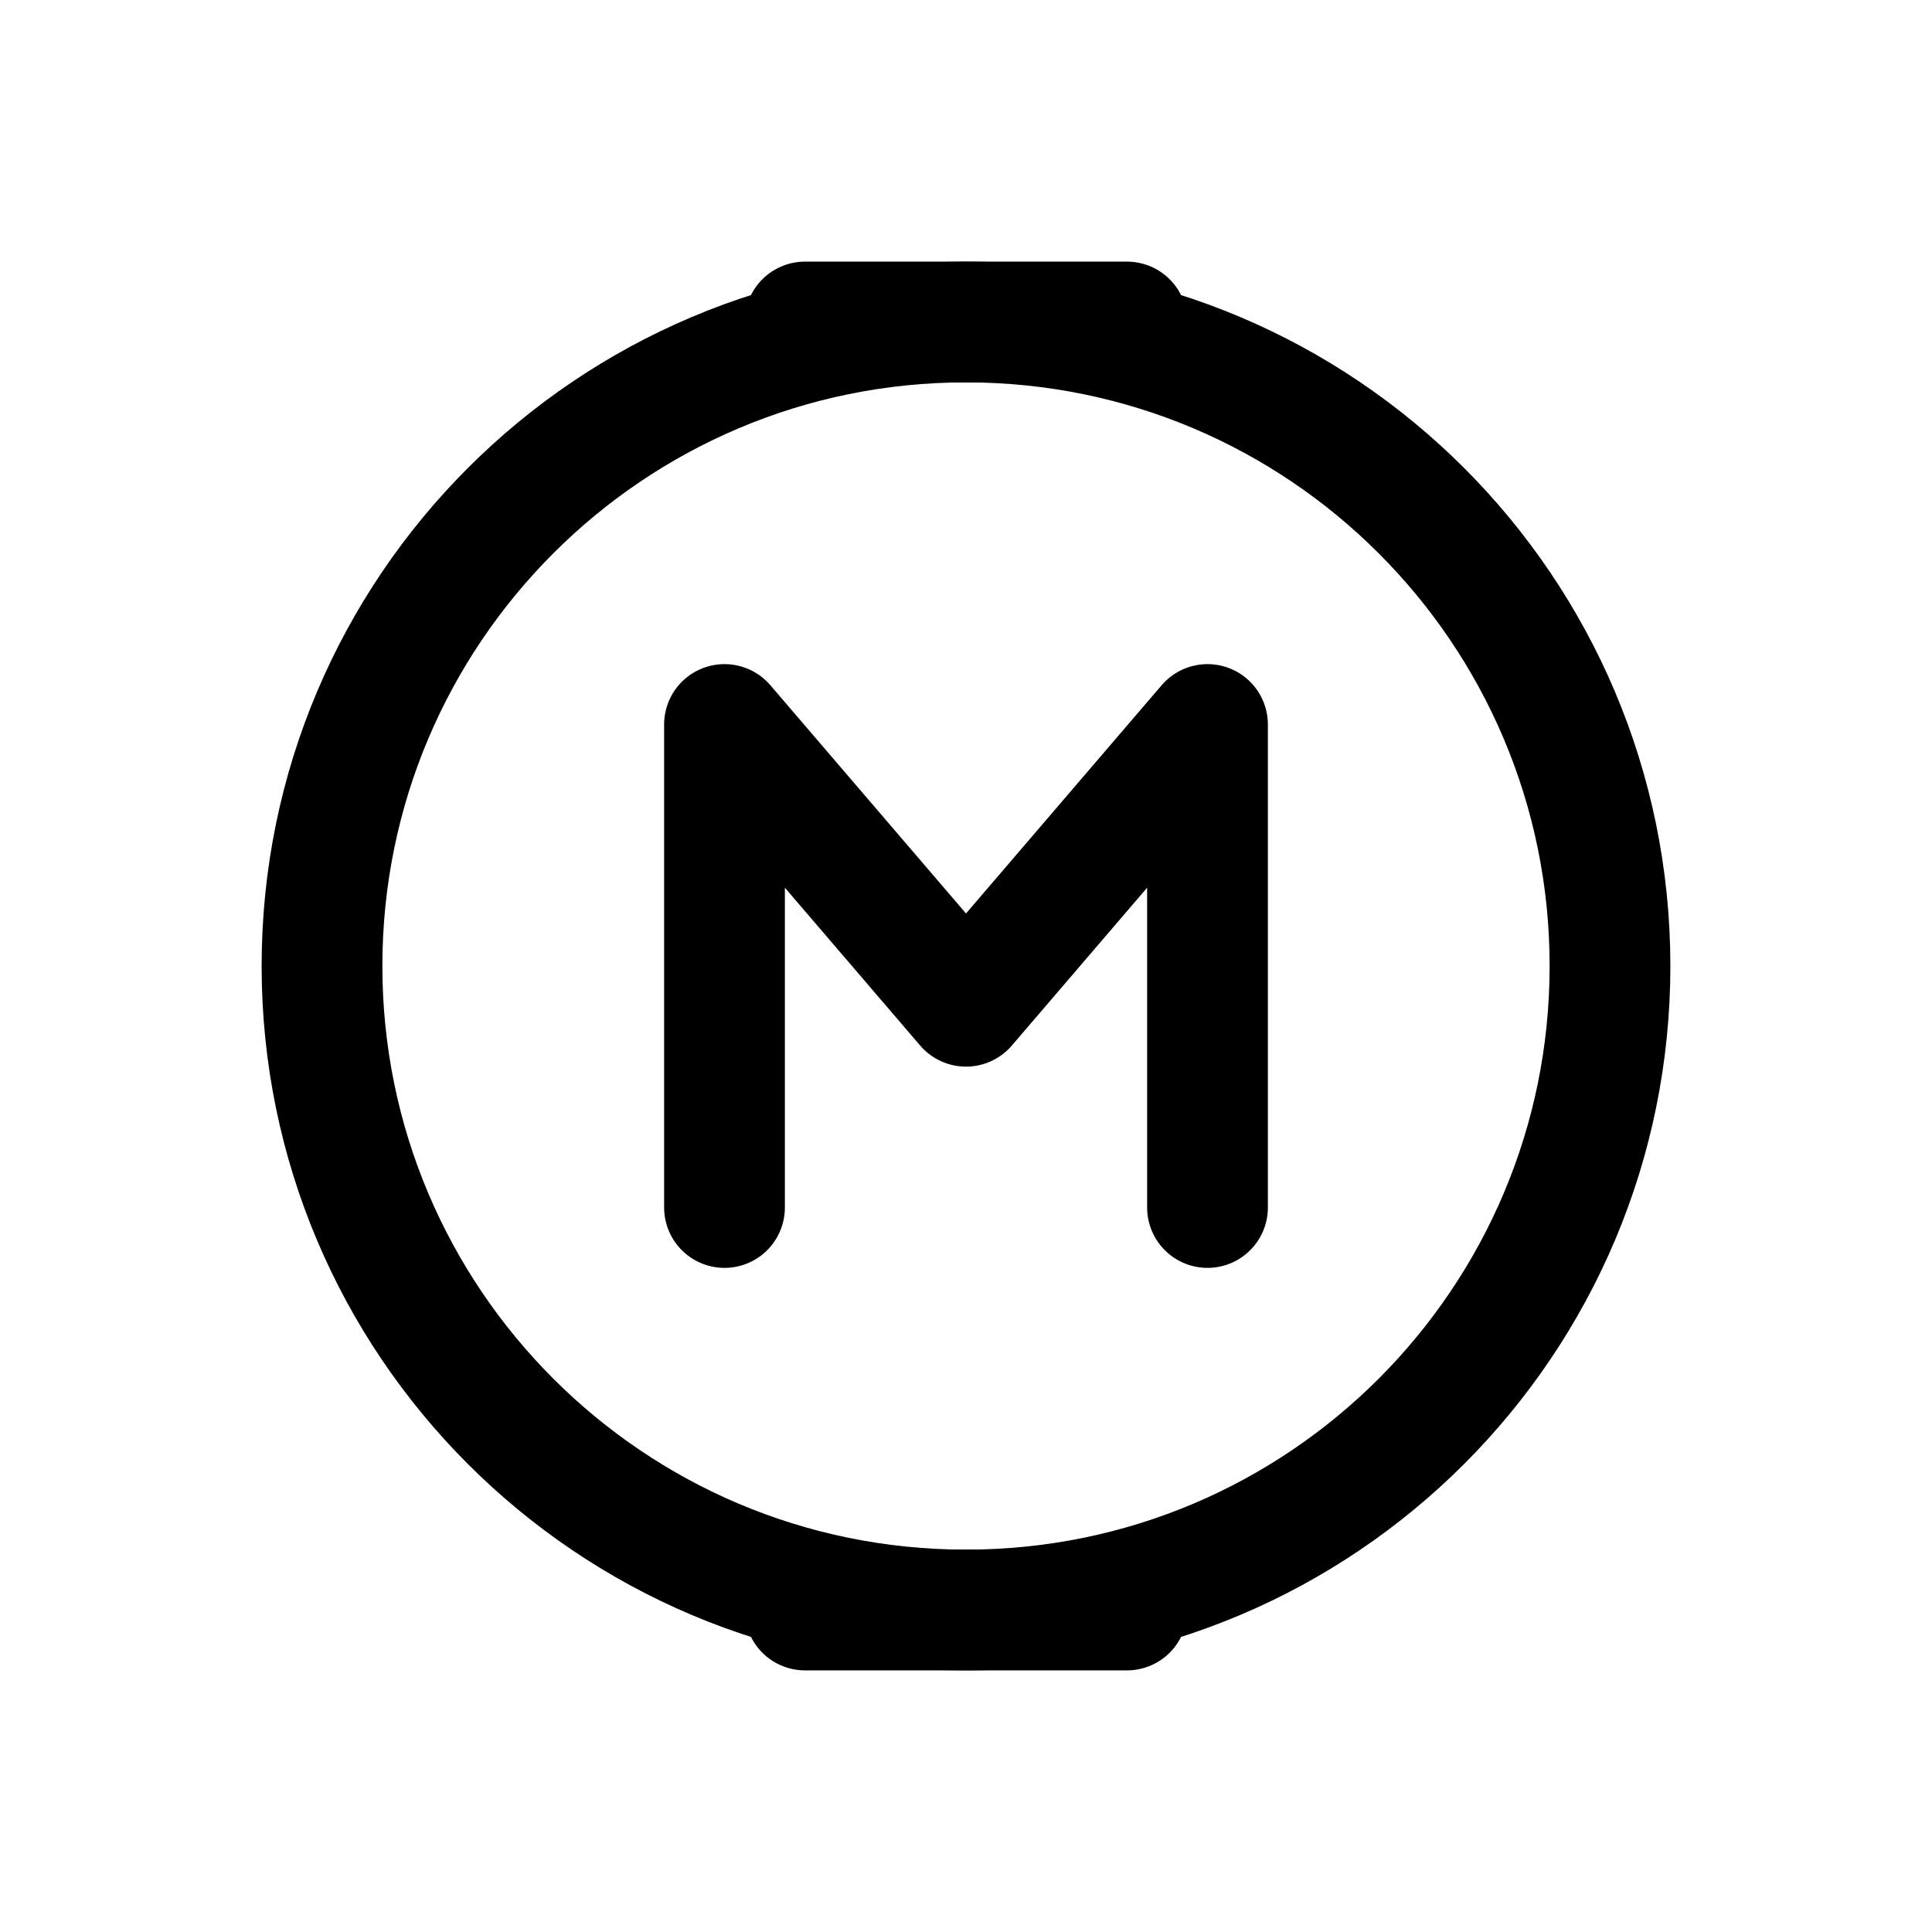
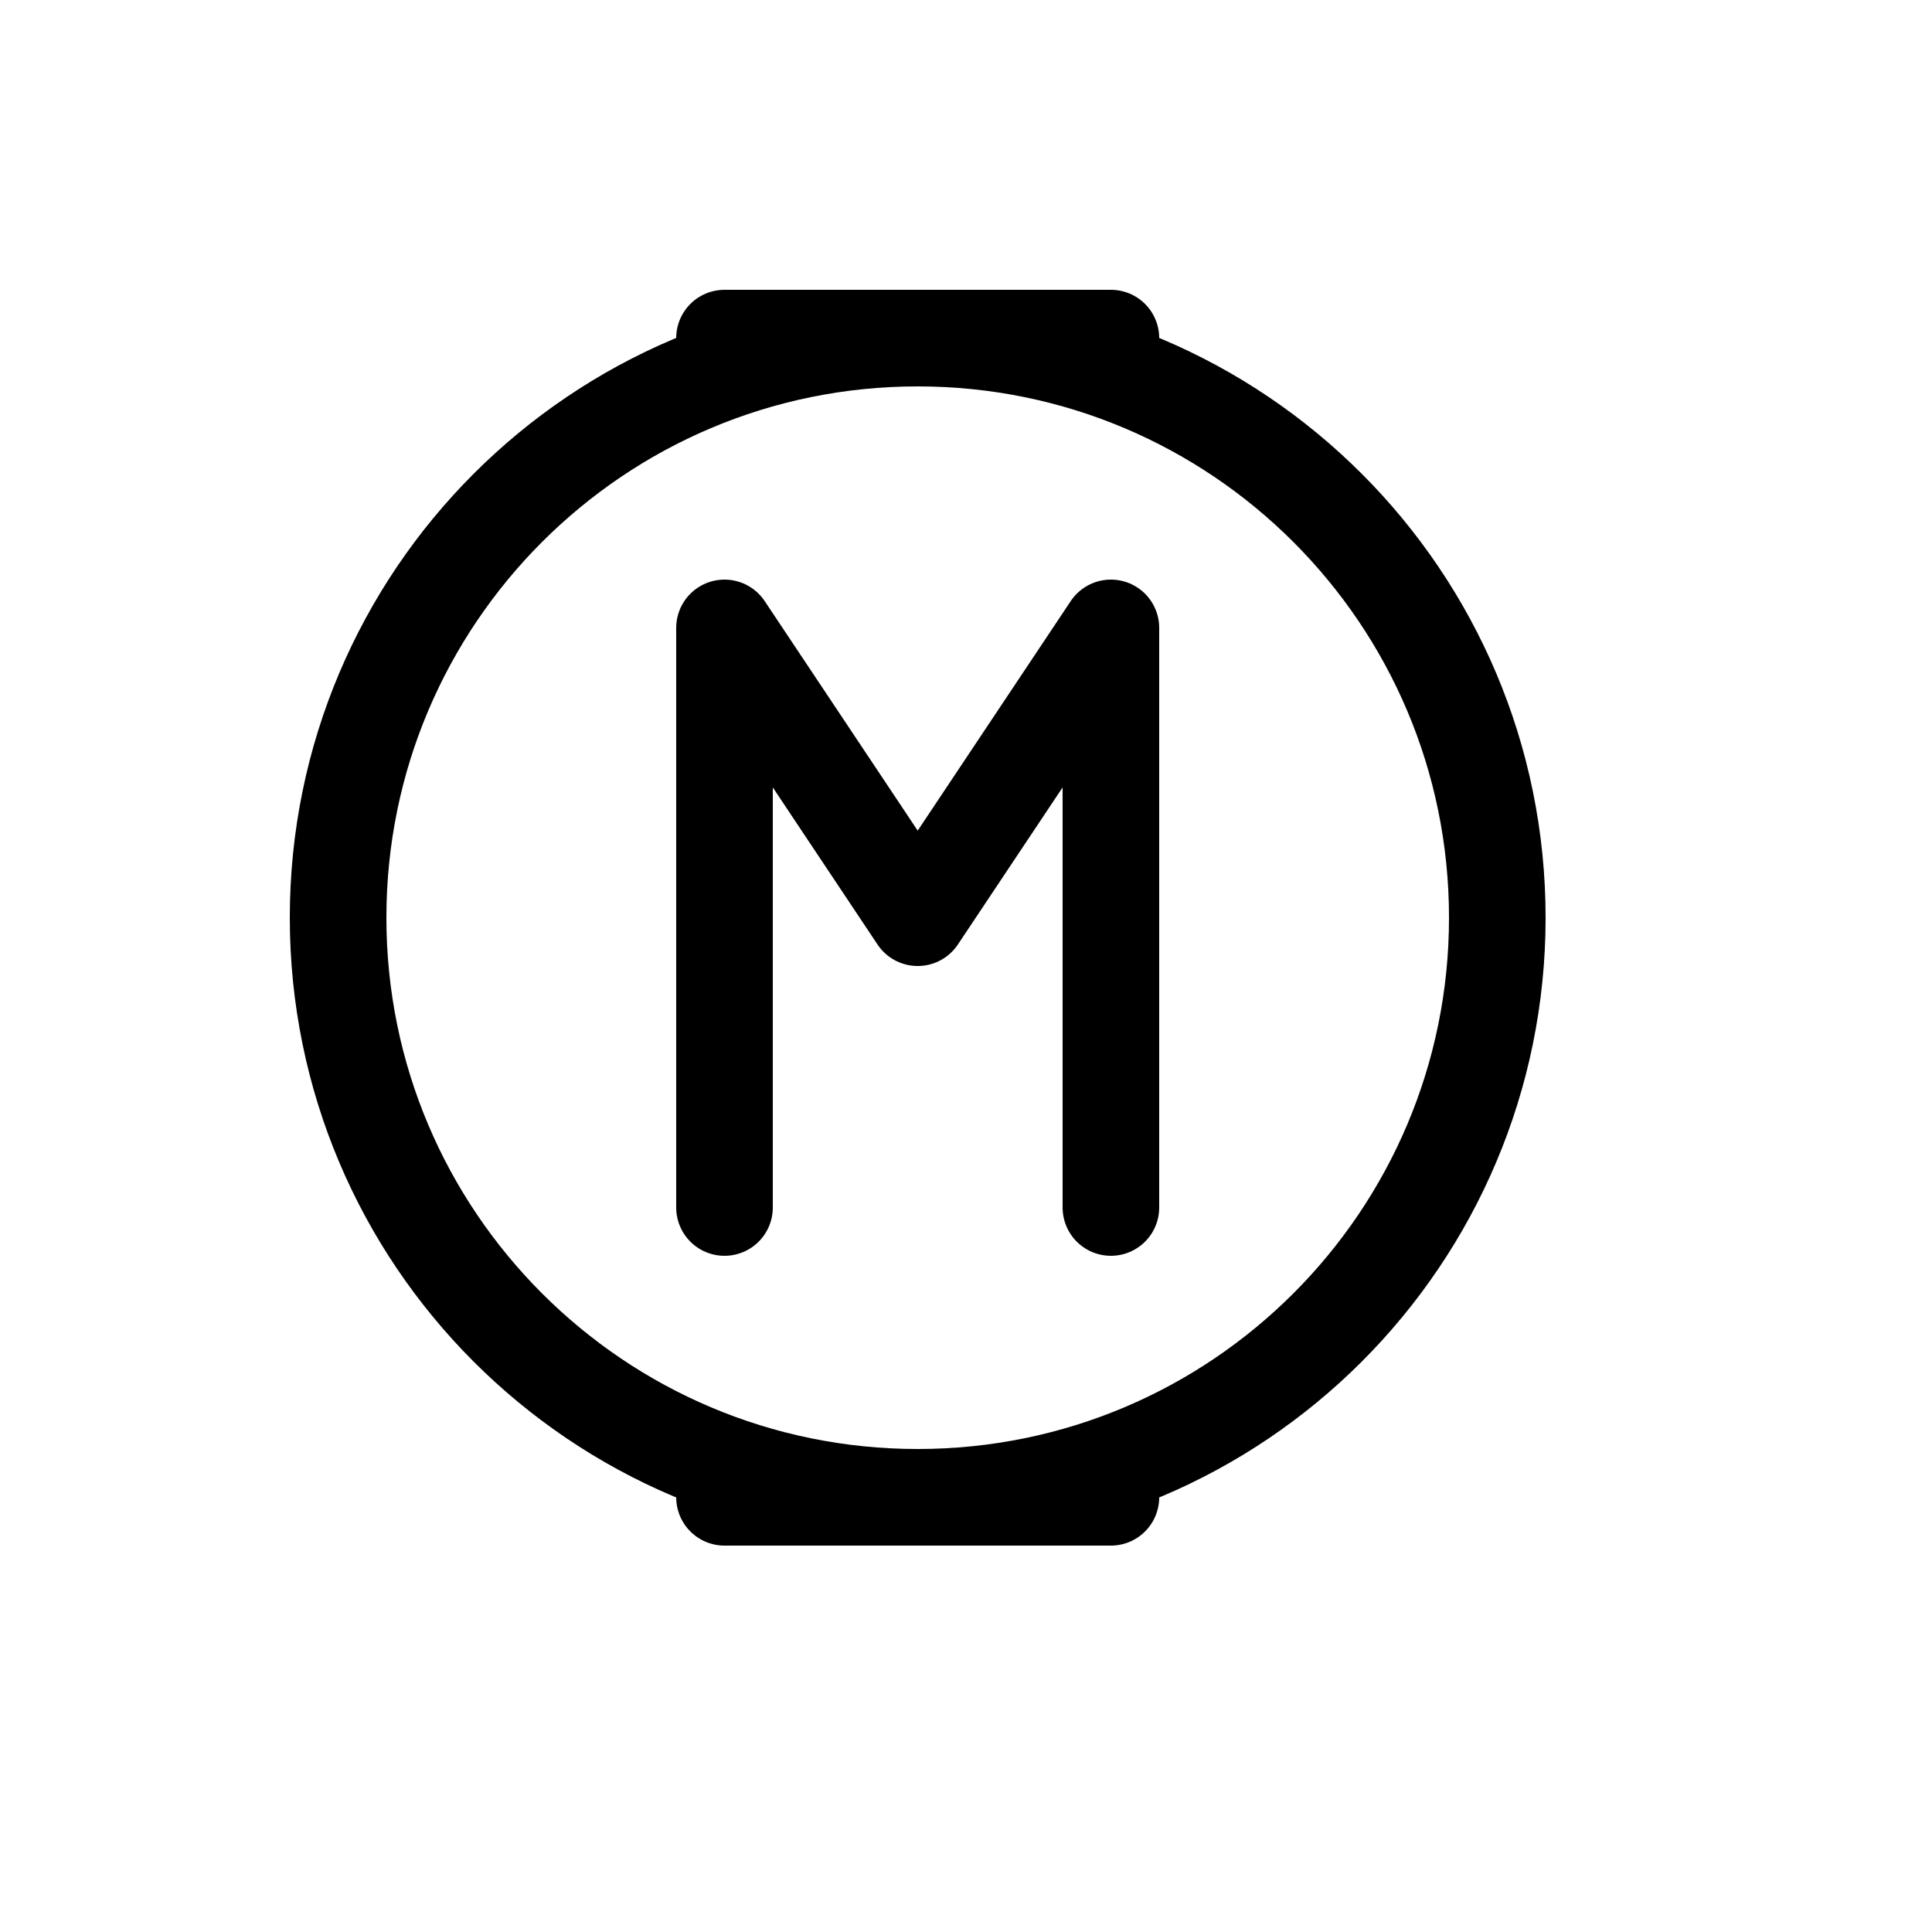
- <svg xmlns="http://www.w3.org/2000/svg" viewBox="0 0 24 24" width="24" height="24" fill="none" stroke="currentColor" stroke-width="1.5" stroke-linecap="round" stroke-linejoin="round">
-   <circle cx="12" cy="12" r="8" />
-   <path d="M 9 15 v -6 l 3 3.5 l 3 -3.5 v 6" />
-   <path d="M 10 4 h 4 M 10 20 h 4" />
+ <svg xmlns="http://www.w3.org/2000/svg" viewBox="0 0 20 20" width="20" height="20" fill="none" stroke="currentColor" stroke-width="1" stroke-linecap="round" stroke-linejoin="round">
+   <circle cx="9.5" cy="9.5" r="6" />
+   <path d="M 7.5 12.5 V 6.5 L 9.5 9.5 L 11.5 6.5 V 12.5" />
+   <path d="M 7.5 3.5 H 11.5 M 7.5 15.5 H 11.5" />
</svg>
